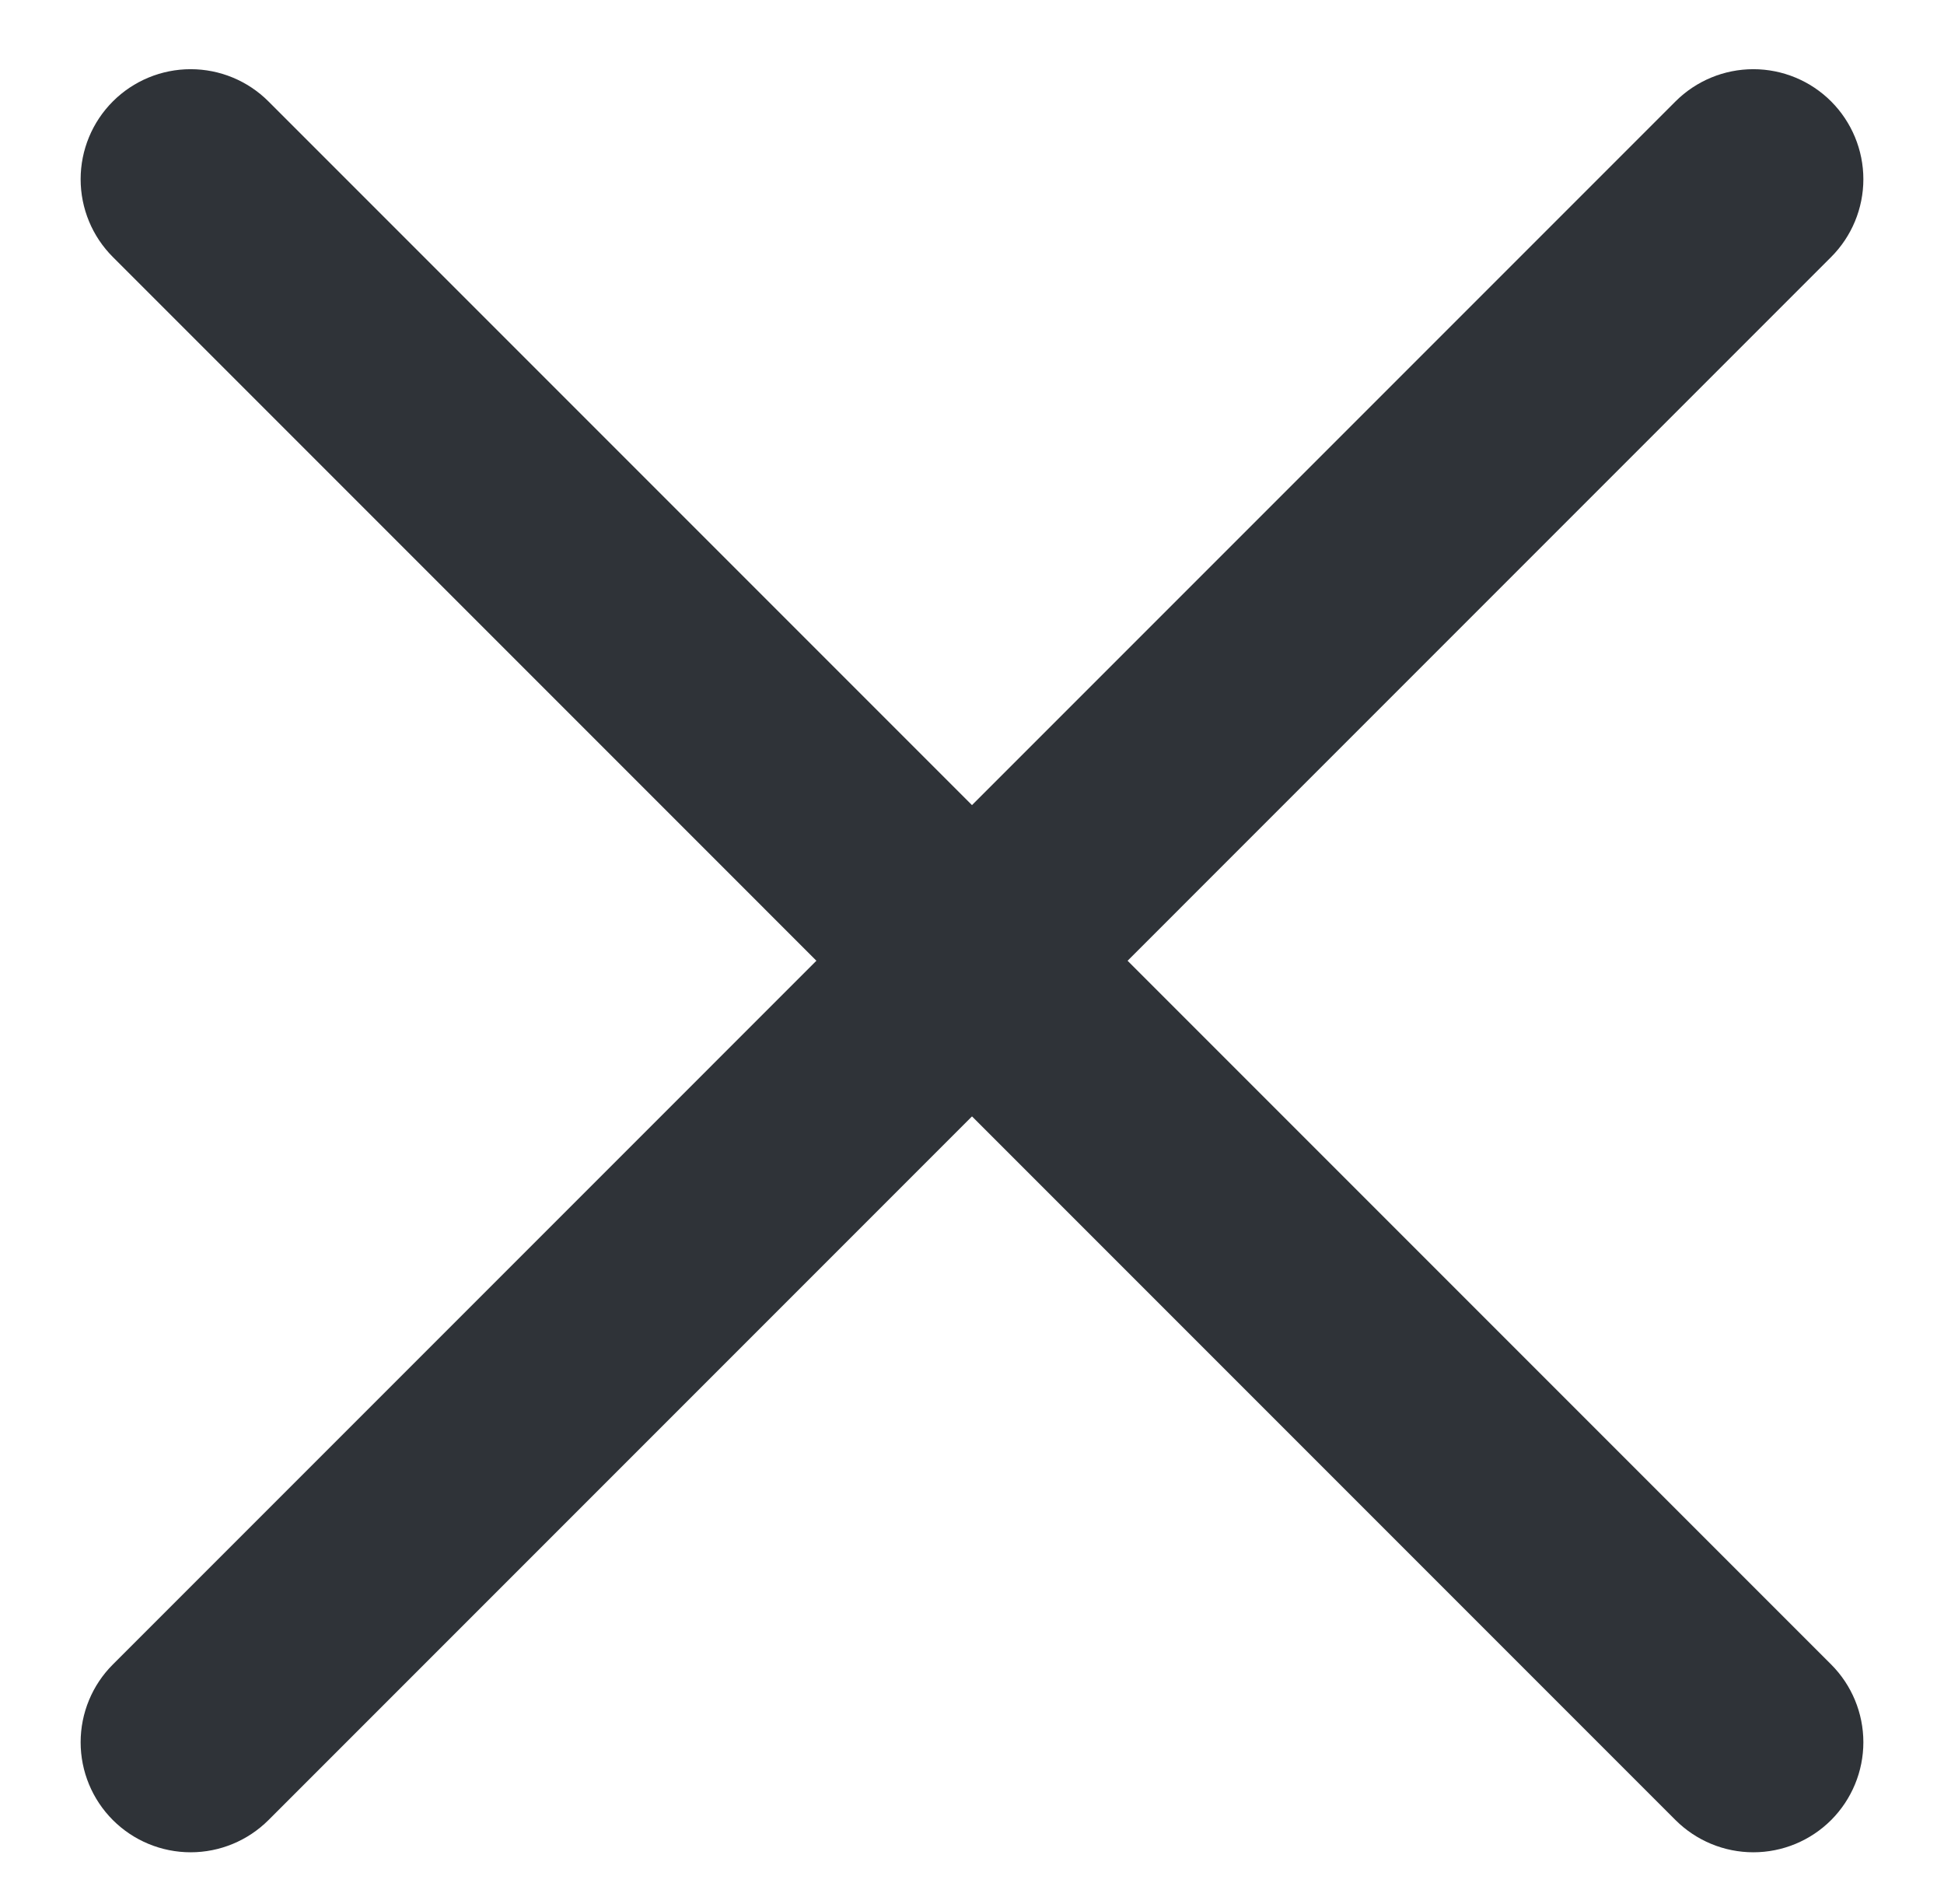
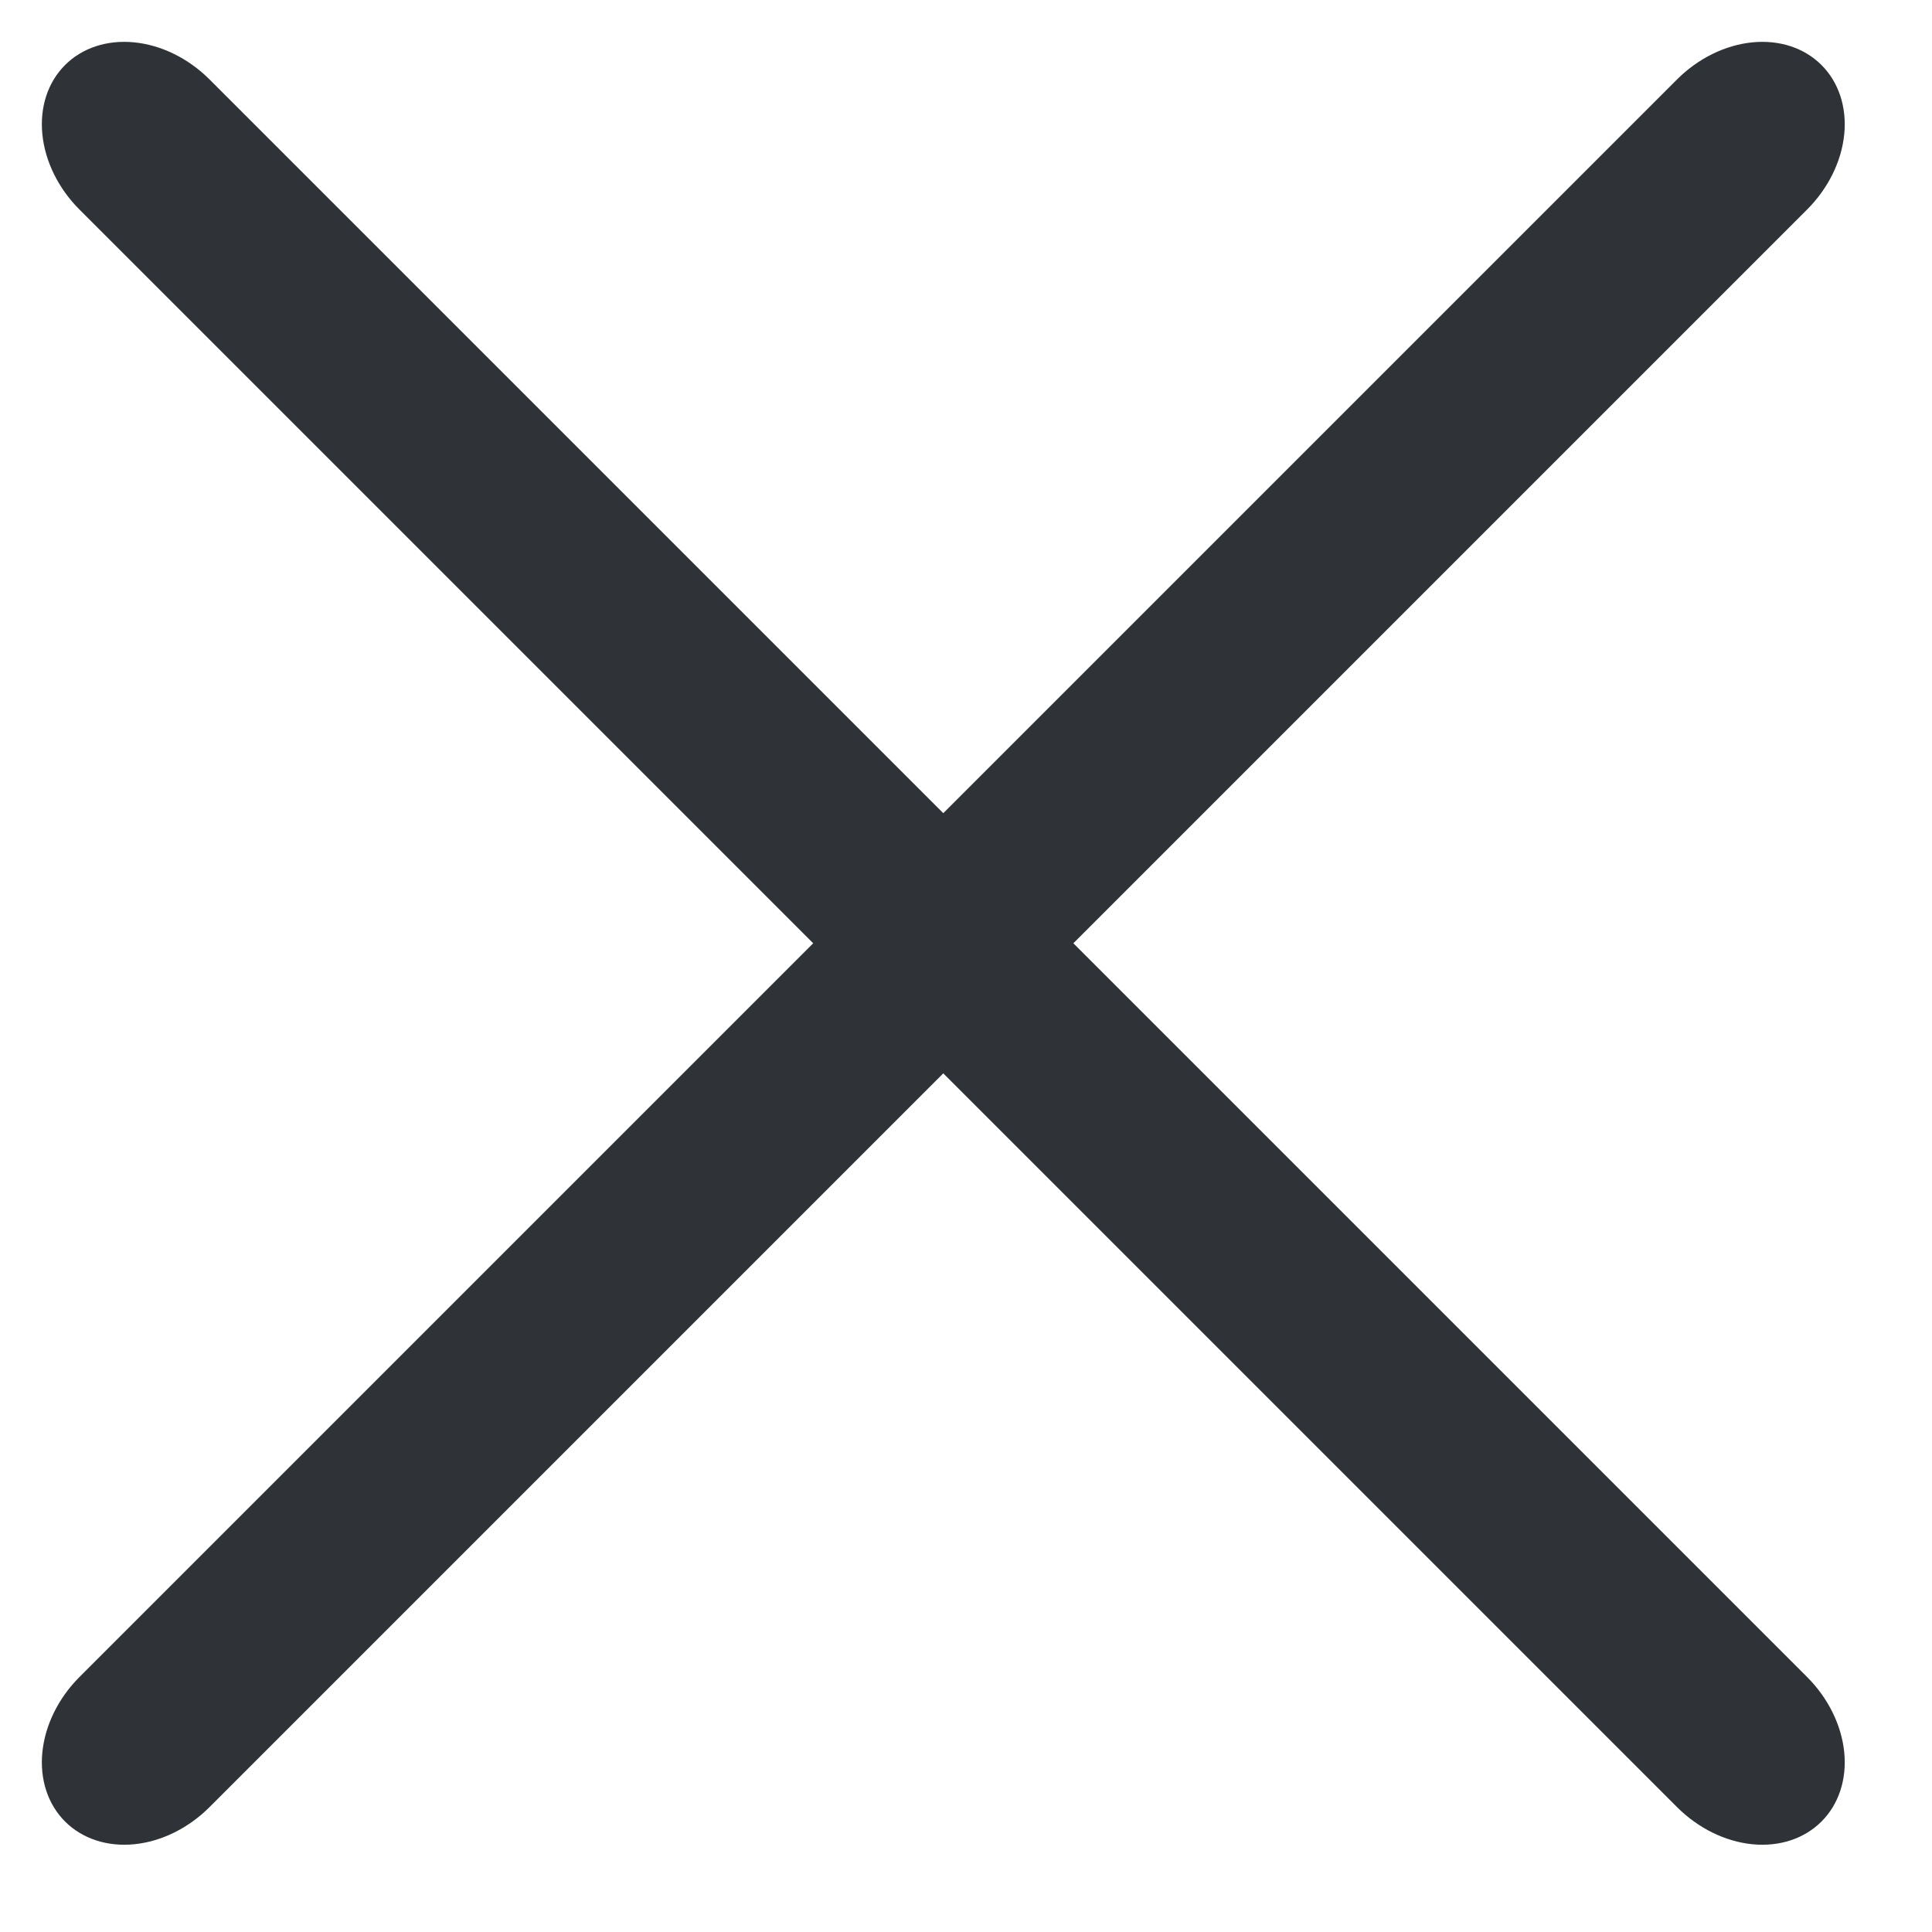
- <svg xmlns="http://www.w3.org/2000/svg" width="48" height="47" viewBox="0 0 48 47" fill="none">
-   <path d="M41.371 44.93L2.787 6.345C2.277 5.836 1.991 5.145 1.991 4.424C1.991 3.704 2.277 3.013 2.787 2.503C3.296 1.994 3.987 1.708 4.708 1.708C5.428 1.708 6.119 1.994 6.628 2.503L45.213 41.088C45.722 41.597 46.009 42.288 46.009 43.009C46.009 43.729 45.722 44.42 45.213 44.93C44.703 45.439 44.013 45.725 43.292 45.725C42.572 45.725 41.881 45.439 41.371 44.93Z" fill="#2F3338" />
-   <path d="M45.213 6.345L6.629 44.93C6.119 45.439 5.428 45.725 4.708 45.725C3.987 45.725 3.296 45.439 2.787 44.93C2.277 44.42 1.991 43.729 1.991 43.009C1.991 42.288 2.277 41.597 2.787 41.088L41.371 2.503C41.881 1.994 42.572 1.708 43.292 1.708C44.013 1.708 44.704 1.994 45.213 2.503C45.722 3.013 46.009 3.704 46.009 4.424C46.009 5.145 45.722 5.836 45.213 6.345Z" fill="#2F3338" />
+ <svg xmlns="http://www.w3.org/2000/svg" width="42" height="42" viewBox="0 0 42 42" fill="none">
+   <path d="M39.283 4.557L4.557 39.283C4.099 39.742 3.51 40.033 2.921 40.092C2.331 40.151 1.789 39.973 1.414 39.598C1.039 39.223 0.862 38.681 0.921 38.092C0.98 37.502 1.27 36.913 1.729 36.455L36.455 1.729C36.913 1.27 37.502 0.98 38.092 0.921C38.681 0.862 39.223 1.039 39.598 1.414C39.973 1.789 40.151 2.331 40.092 2.921C40.033 3.51 39.742 4.099 39.283 4.557Z" fill="#2F3338" />
+   <path d="M1.729 4.557L36.455 39.283C36.913 39.742 37.502 40.033 38.092 40.092C38.681 40.151 39.223 39.973 39.598 39.598C39.973 39.223 40.151 38.681 40.092 38.092C40.033 37.502 39.742 36.913 39.283 36.455L4.557 1.729C4.099 1.27 3.51 0.98 2.921 0.921C2.331 0.862 1.789 1.039 1.414 1.414C1.039 1.789 0.862 2.331 0.921 2.921C0.98 3.51 1.27 4.099 1.729 4.557Z" fill="#2F3338" />
</svg>
